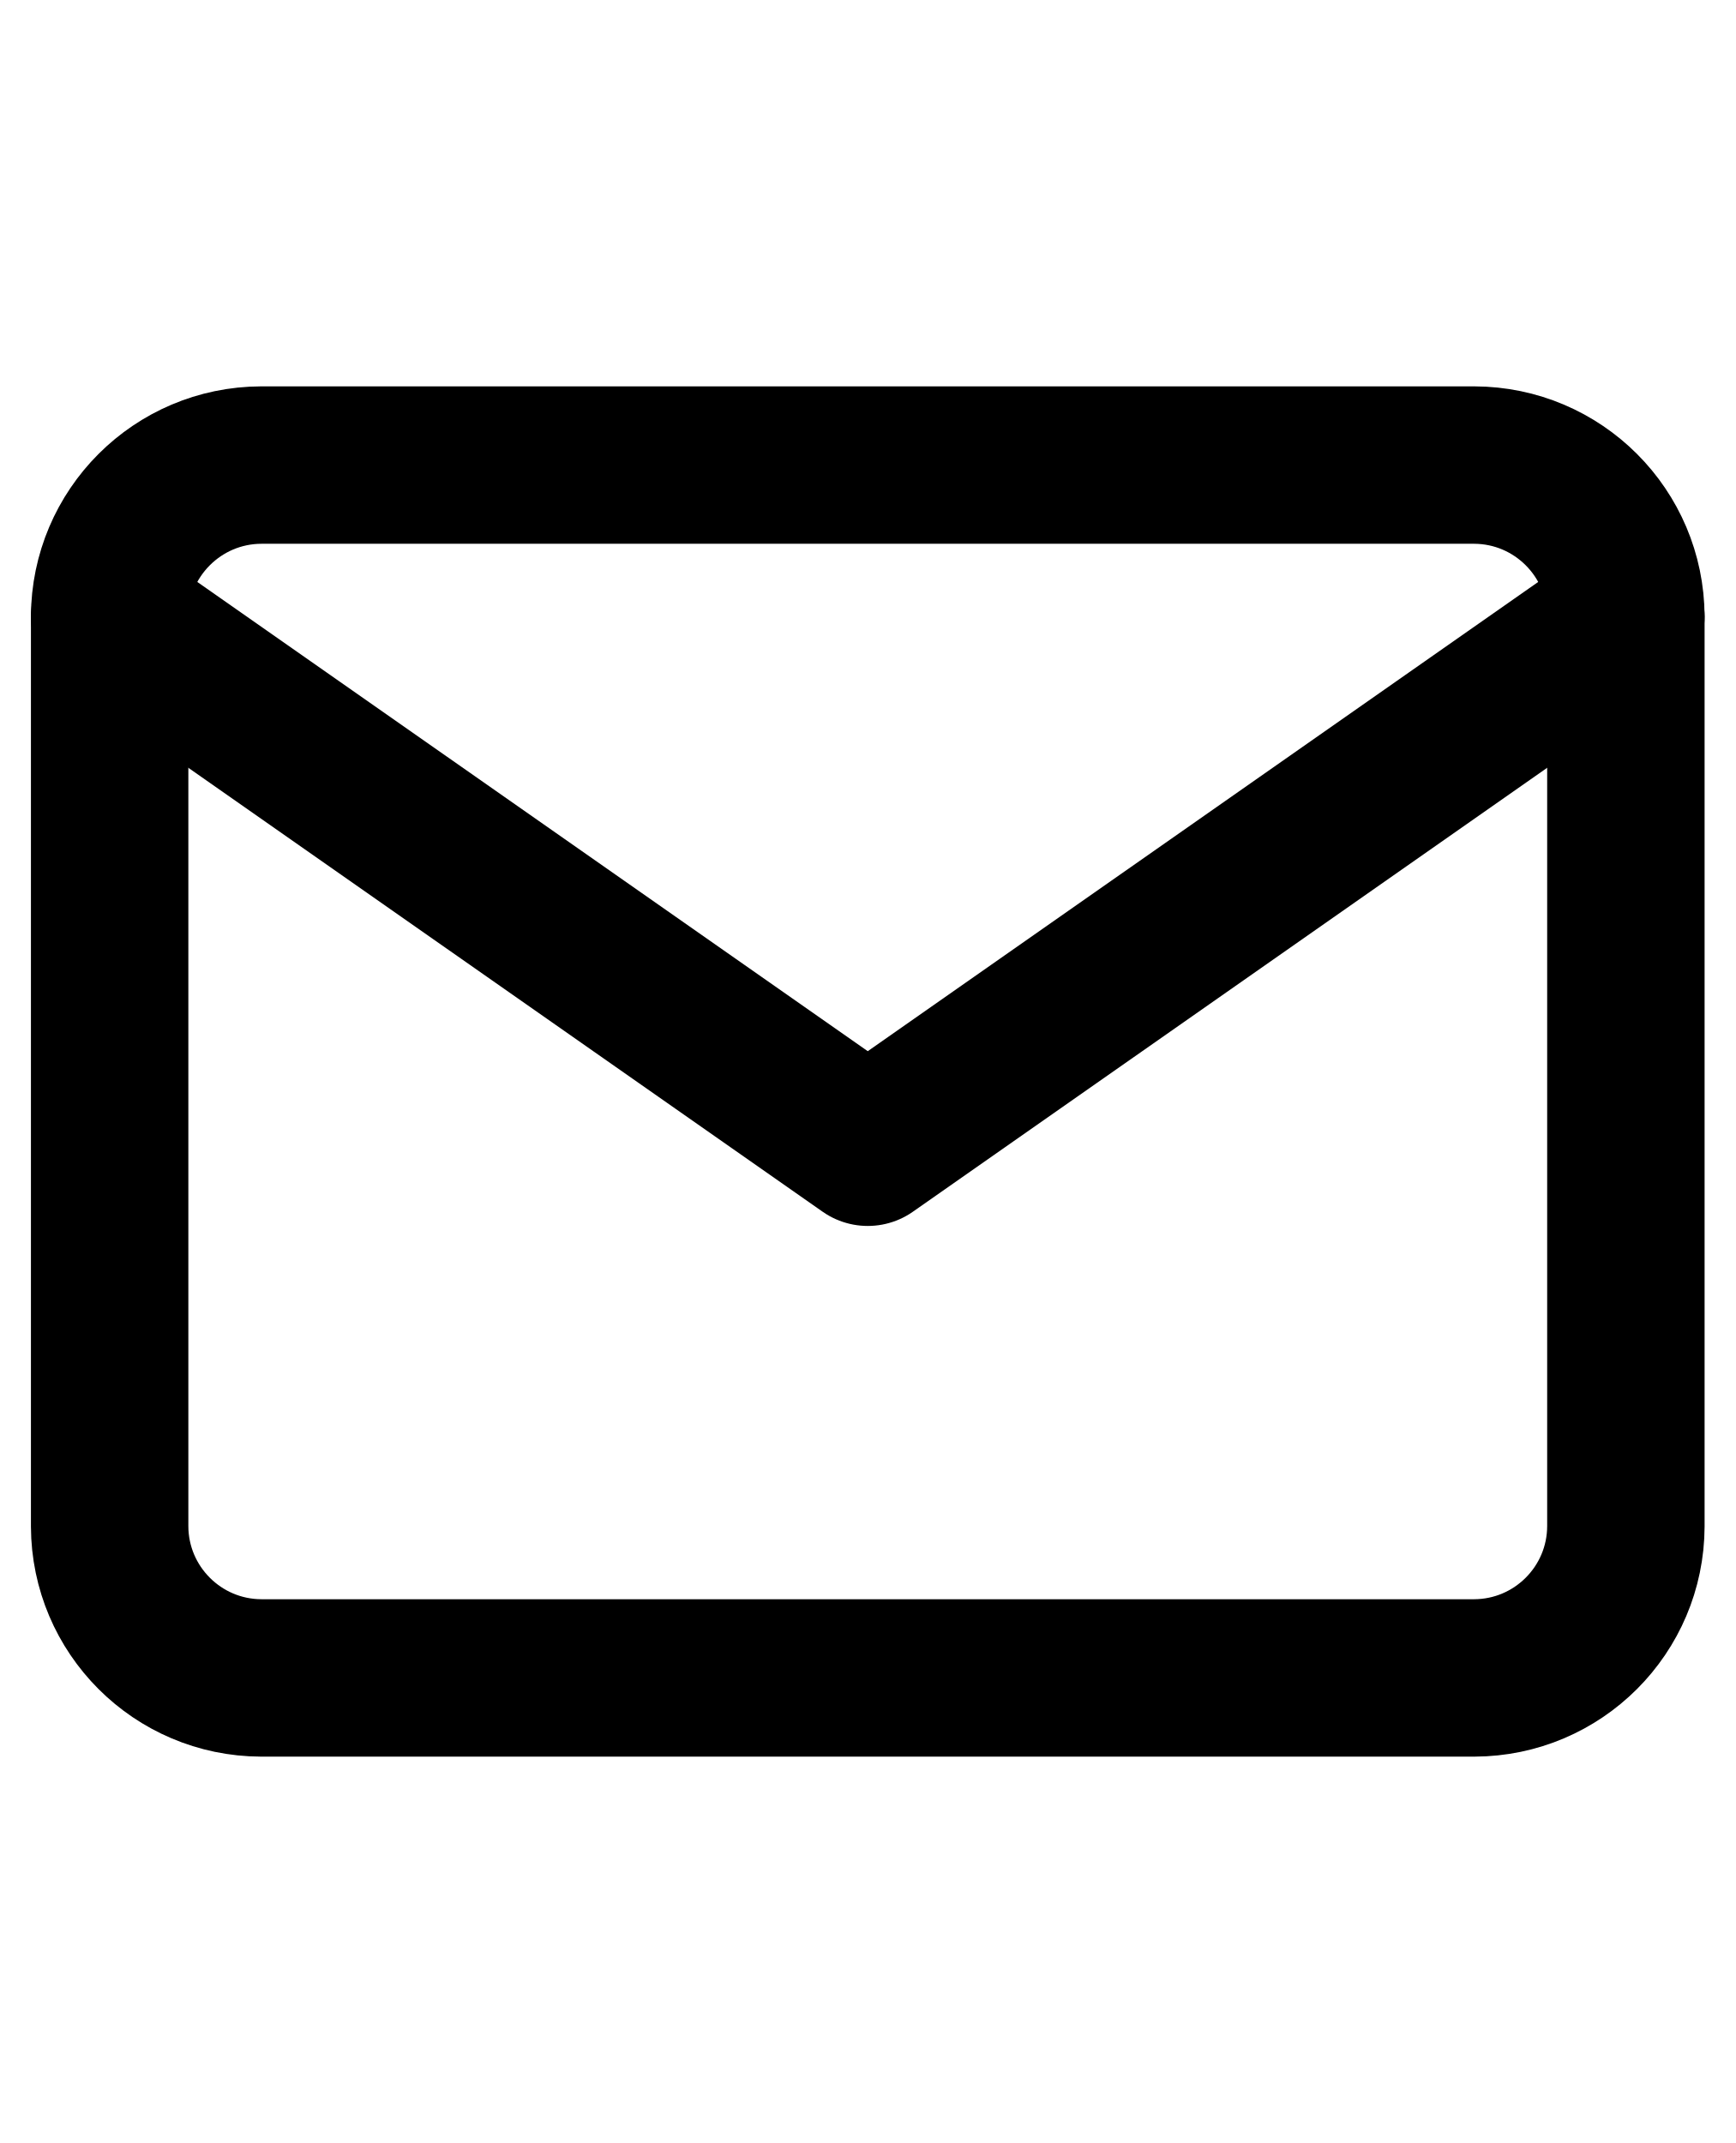
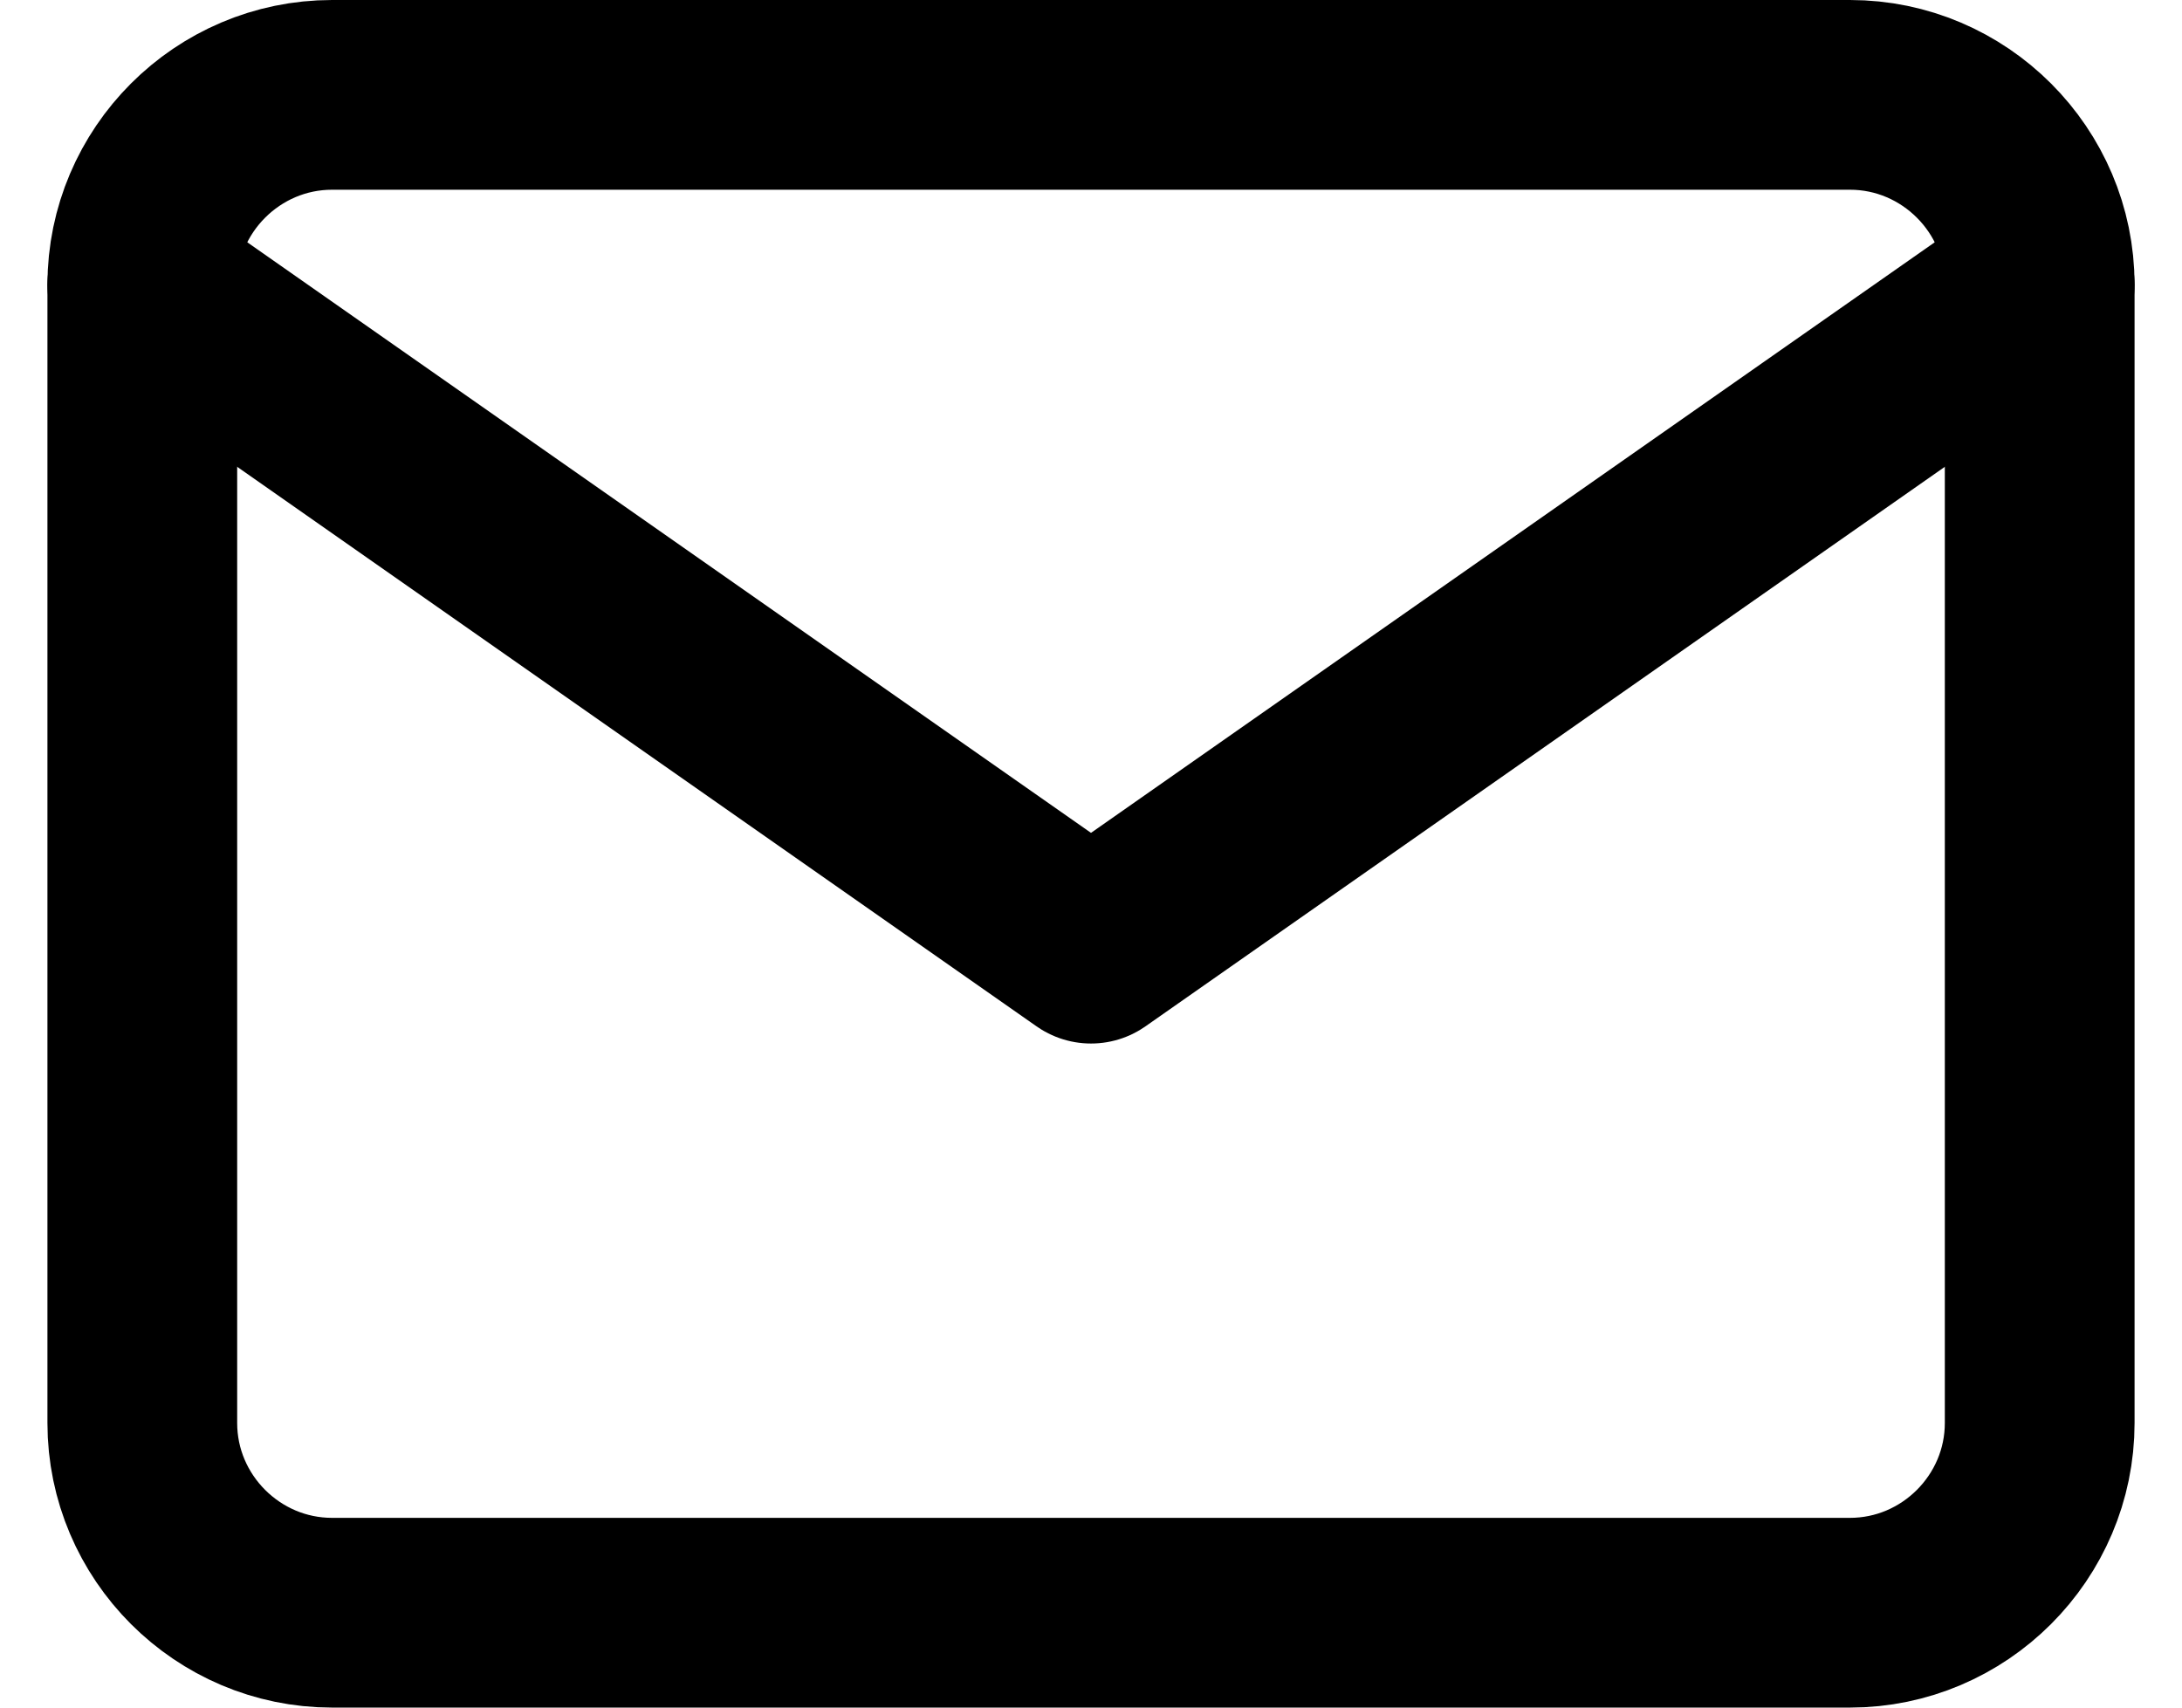
- <svg xmlns="http://www.w3.org/2000/svg" width="17.411" height="21.501" viewBox="0 0 22.05 17.411">
-   <defs>
-     <style>
- .a2{fill:none;stroke:currentColor;stroke-linecap:round;stroke-linejoin:round;stroke-width:2px;}</style>
-   </defs>
-   <g transform="translate(1.391 1)">
-     <path class="a2" d="M3.926,4H19.338a1.932,1.932,0,0,1,1.926,1.926V17.485a1.932,1.932,0,0,1-1.926,1.926H3.926A1.932,1.932,0,0,1,2,17.485V5.926A1.932,1.932,0,0,1,3.926,4Z" transform="translate(-1.998 -4)" />
-     <path class="a2" d="M21.264,6l-9.632,6.742L2,6" transform="translate(-1.998 -4.074)" />
+ <svg xmlns="http://www.w3.org/2000/svg" width="23px" height="18px" viewBox="0 0 23 18" version="1.1">
+   <g id="Page" stroke="none" stroke-width="1" fill="none" fill-rule="evenodd" stroke-linecap="round" stroke-linejoin="round">
+     <g id="Profile---Brand-View-Own" transform="translate(-416, -437)" fill-rule="nonzero" stroke="#000000" stroke-width="2">
+       <g id="Messages" transform="translate(417.5, 438)">
+         <path d="M2,0 L18,0 C19.1,0 20,0.9 20,2 L20,14 C20,15.1 19.1,16 18,16 L2,16 C0.9,16 0,15.1 0,14 L0,2 C0,0.9 0.9,0 2,0 Z" id="Path-11" />
+         <path d="M20,2 L10,9 L0,2" id="Path-12" />
+       </g>
+     </g>
  </g>
</svg>
